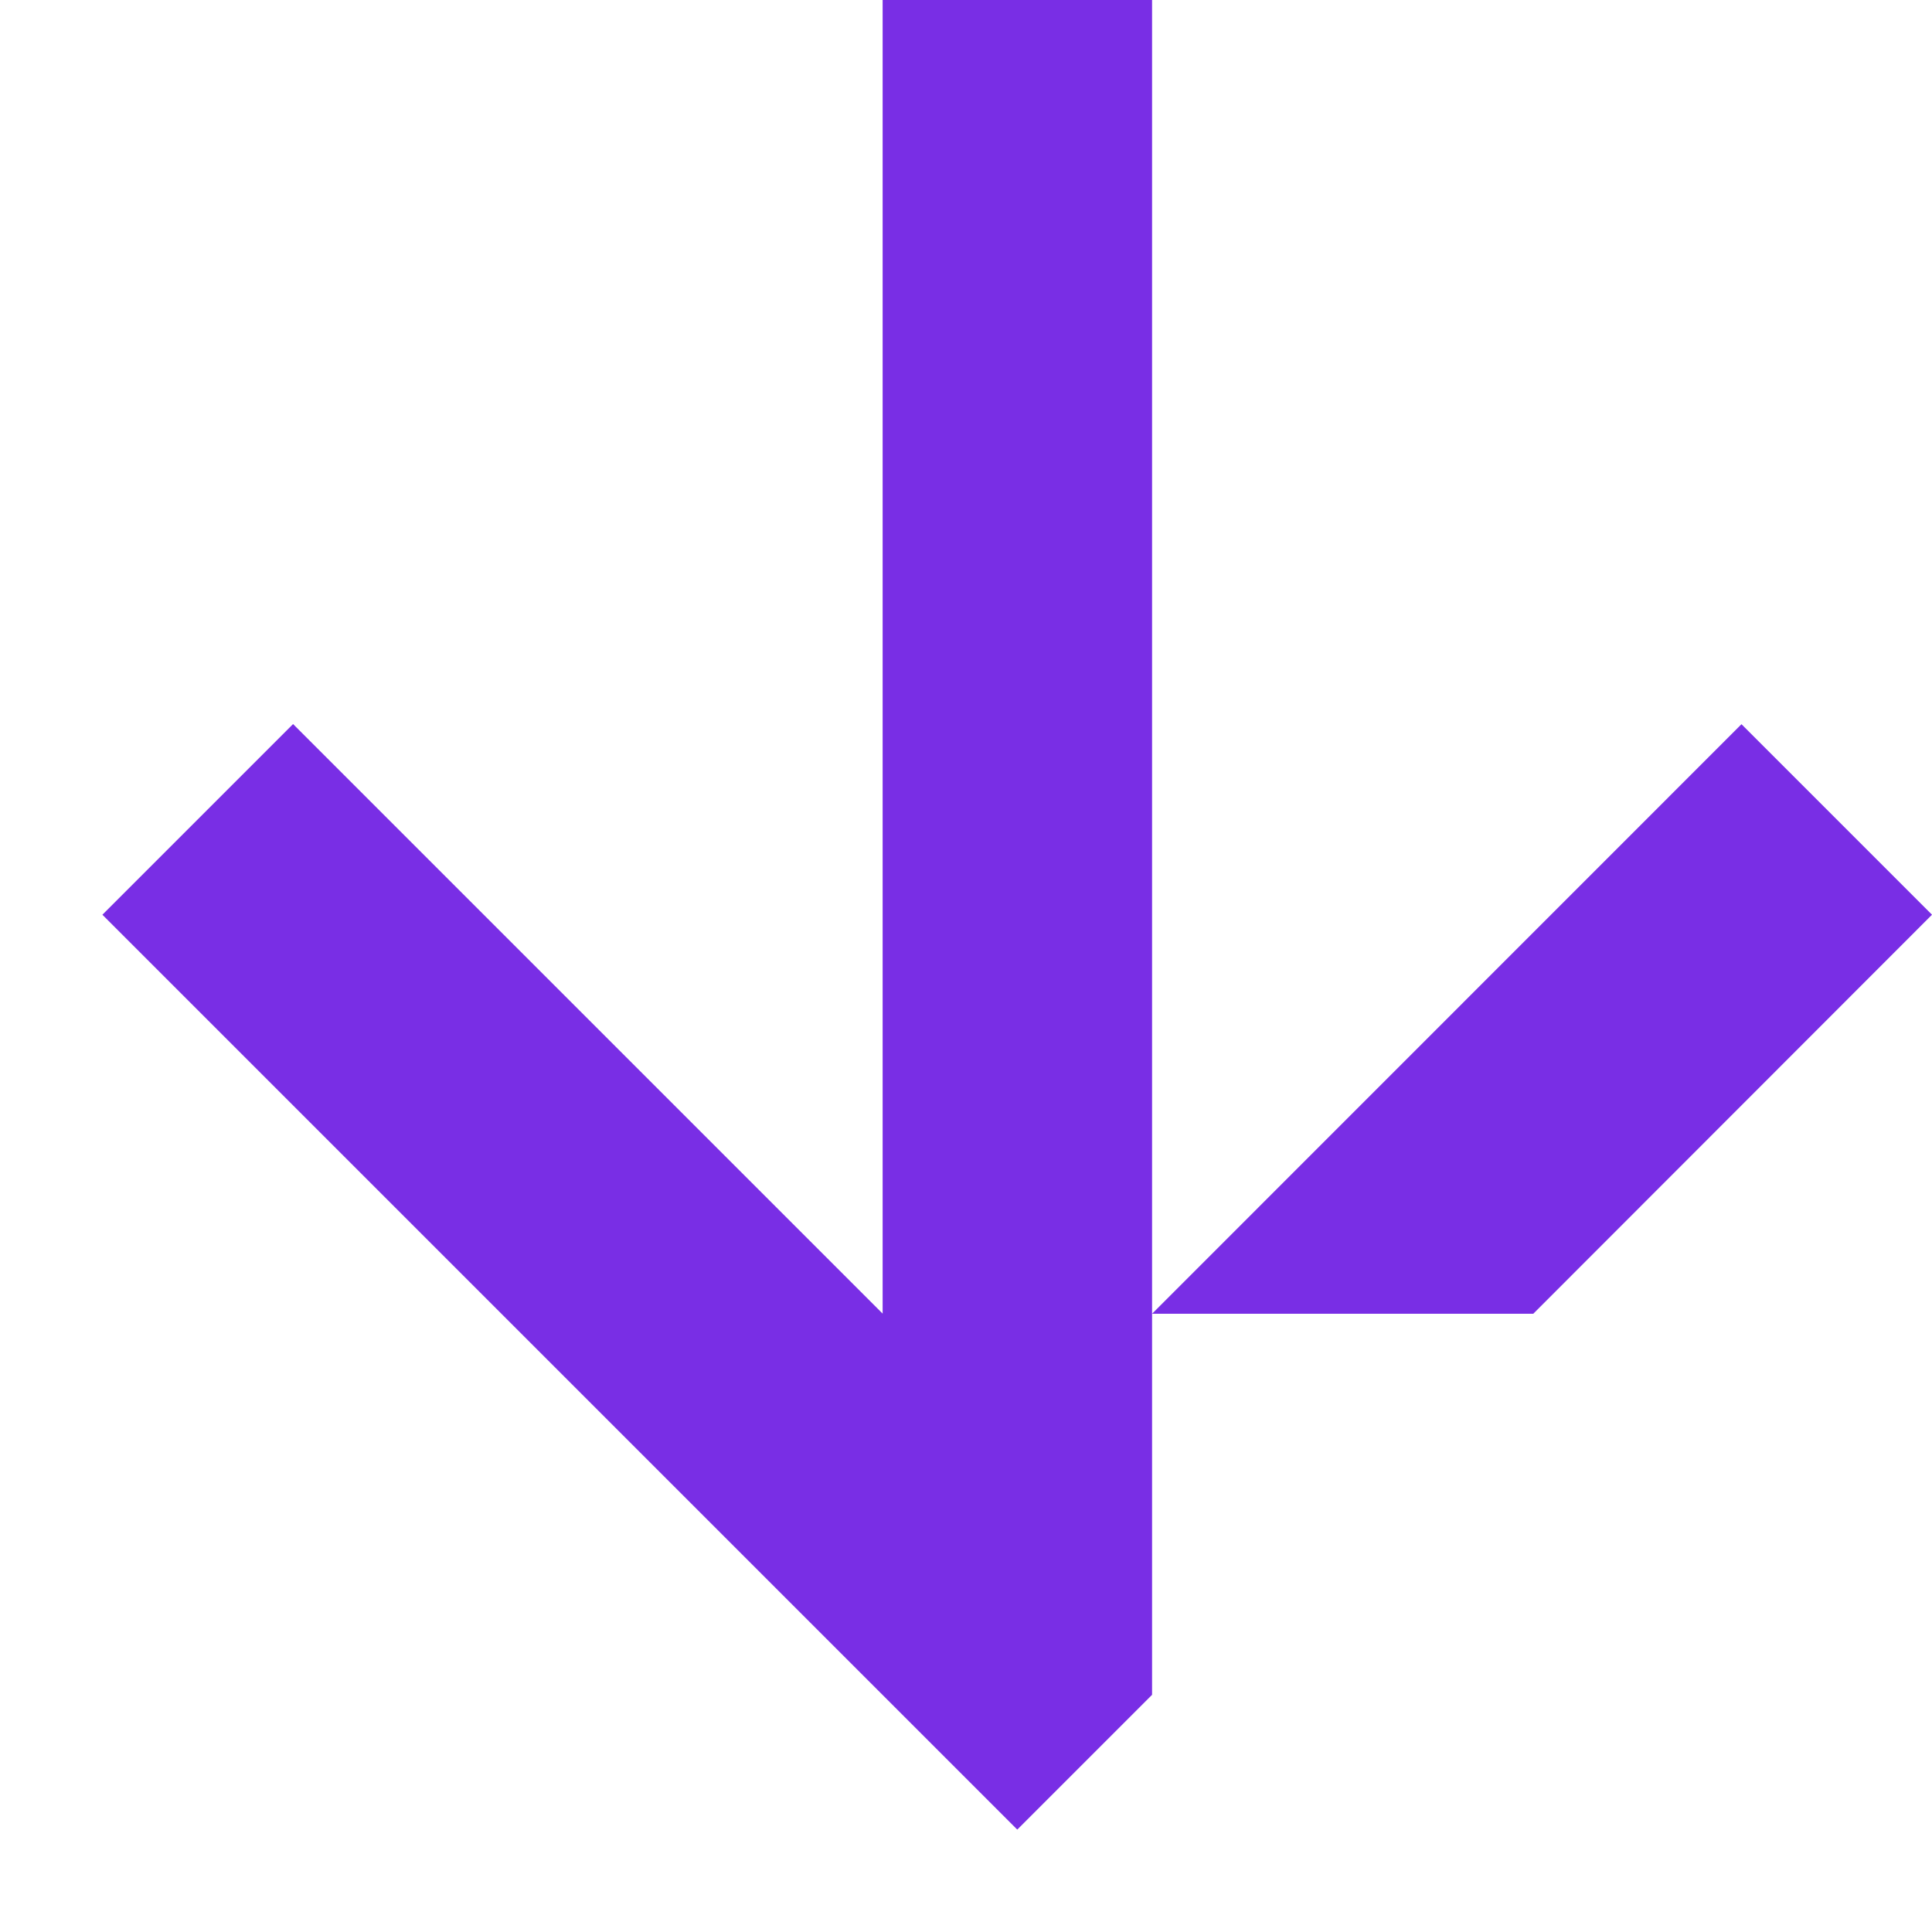
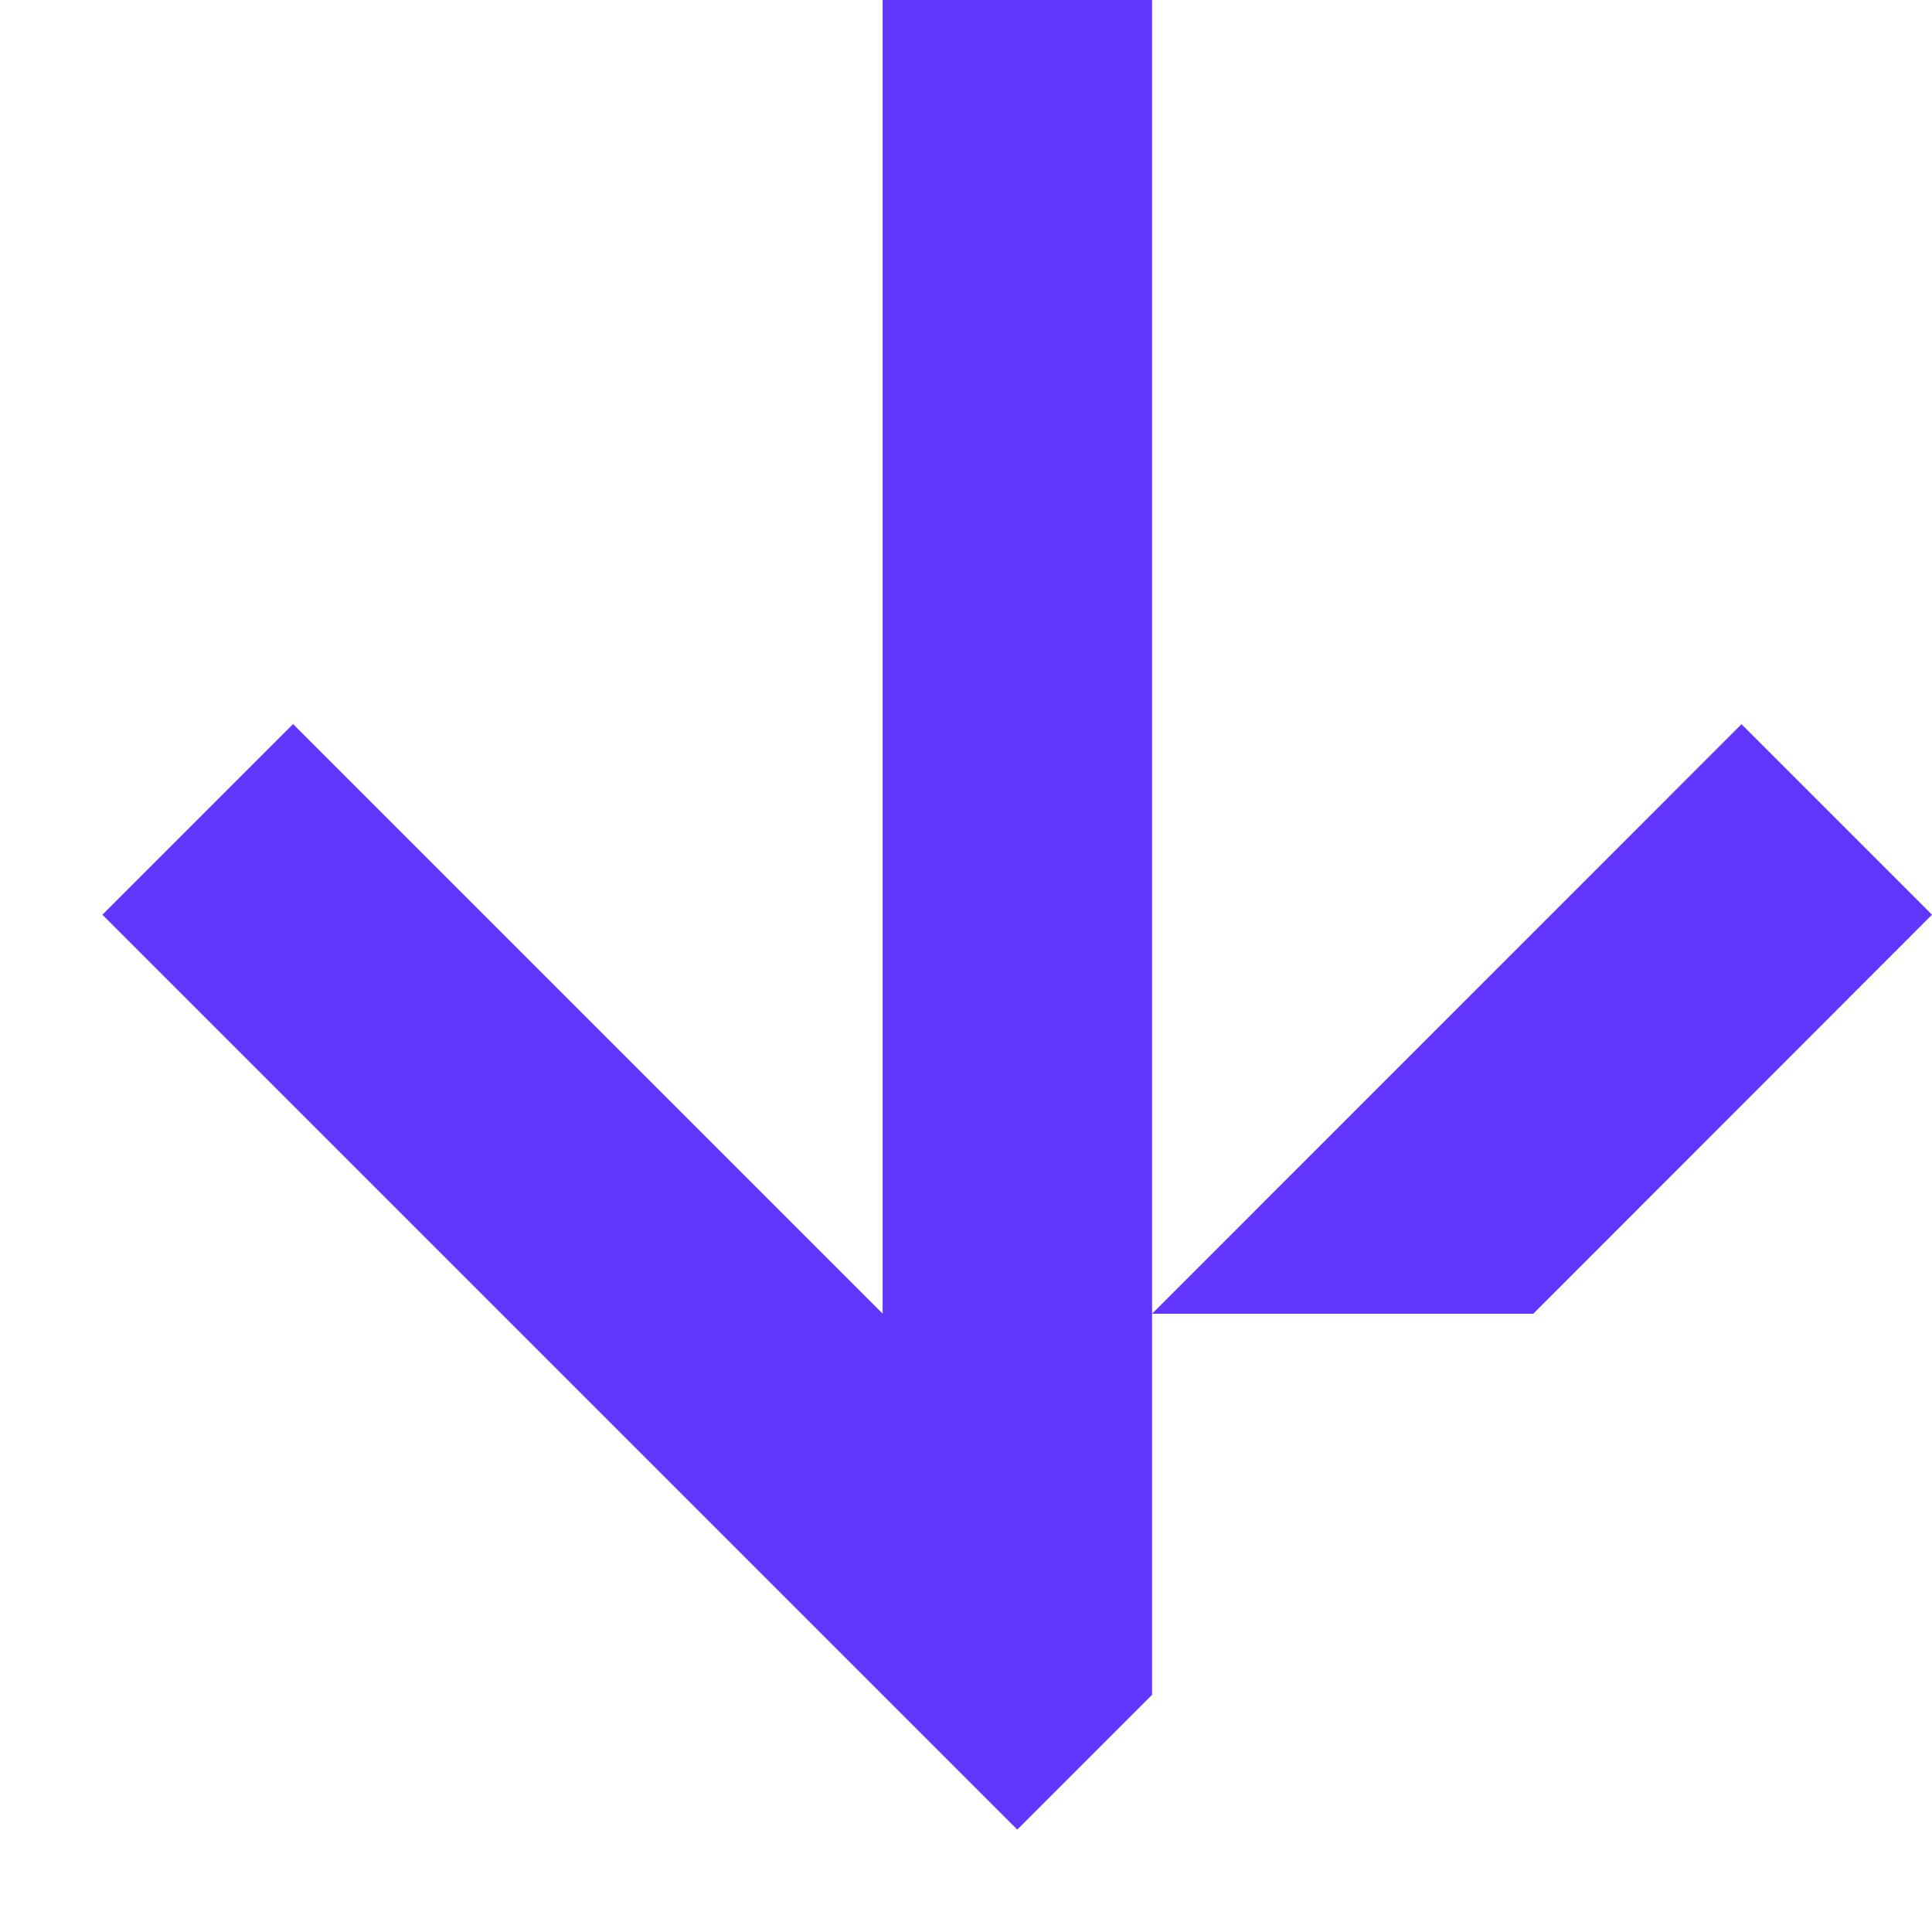
<svg xmlns="http://www.w3.org/2000/svg" width="13px" height="13px" viewBox="0 0 13 13" version="1.1">
  <defs />
  <g id="desktop" stroke="none" stroke-width="1" fill="none" fill-rule="evenodd">
-     <g id="Sphinx_Elements" transform="translate(-119, -5164)" fill="#792ee5">
+     <g id="Sphinx_Elements" transform="translate(-119, -5164)" fill="#6236ff">
      <g id="Main-Copy-6" transform="translate(98, 4927)">
        <g id="Group-6" transform="translate(2, 220)">
          <g id="Group-5" transform="translate(25.5, 23.5) rotate(90) translate(-25.5, -23.5) translate(19, 17)">
            <polygon id="Fill-1" points="4.873 1.282 8.84 5.248 8.84 2.683 6.155 0" />
            <polygon id="Fill-2" points="8.839 5.248 0 5.248 0 7.061 8.839 7.061 4.872 11.028 6.155 12.311 12.311 6.155 11.404 5.248" />
          </g>
        </g>
      </g>
    </g>
  </g>
</svg>
